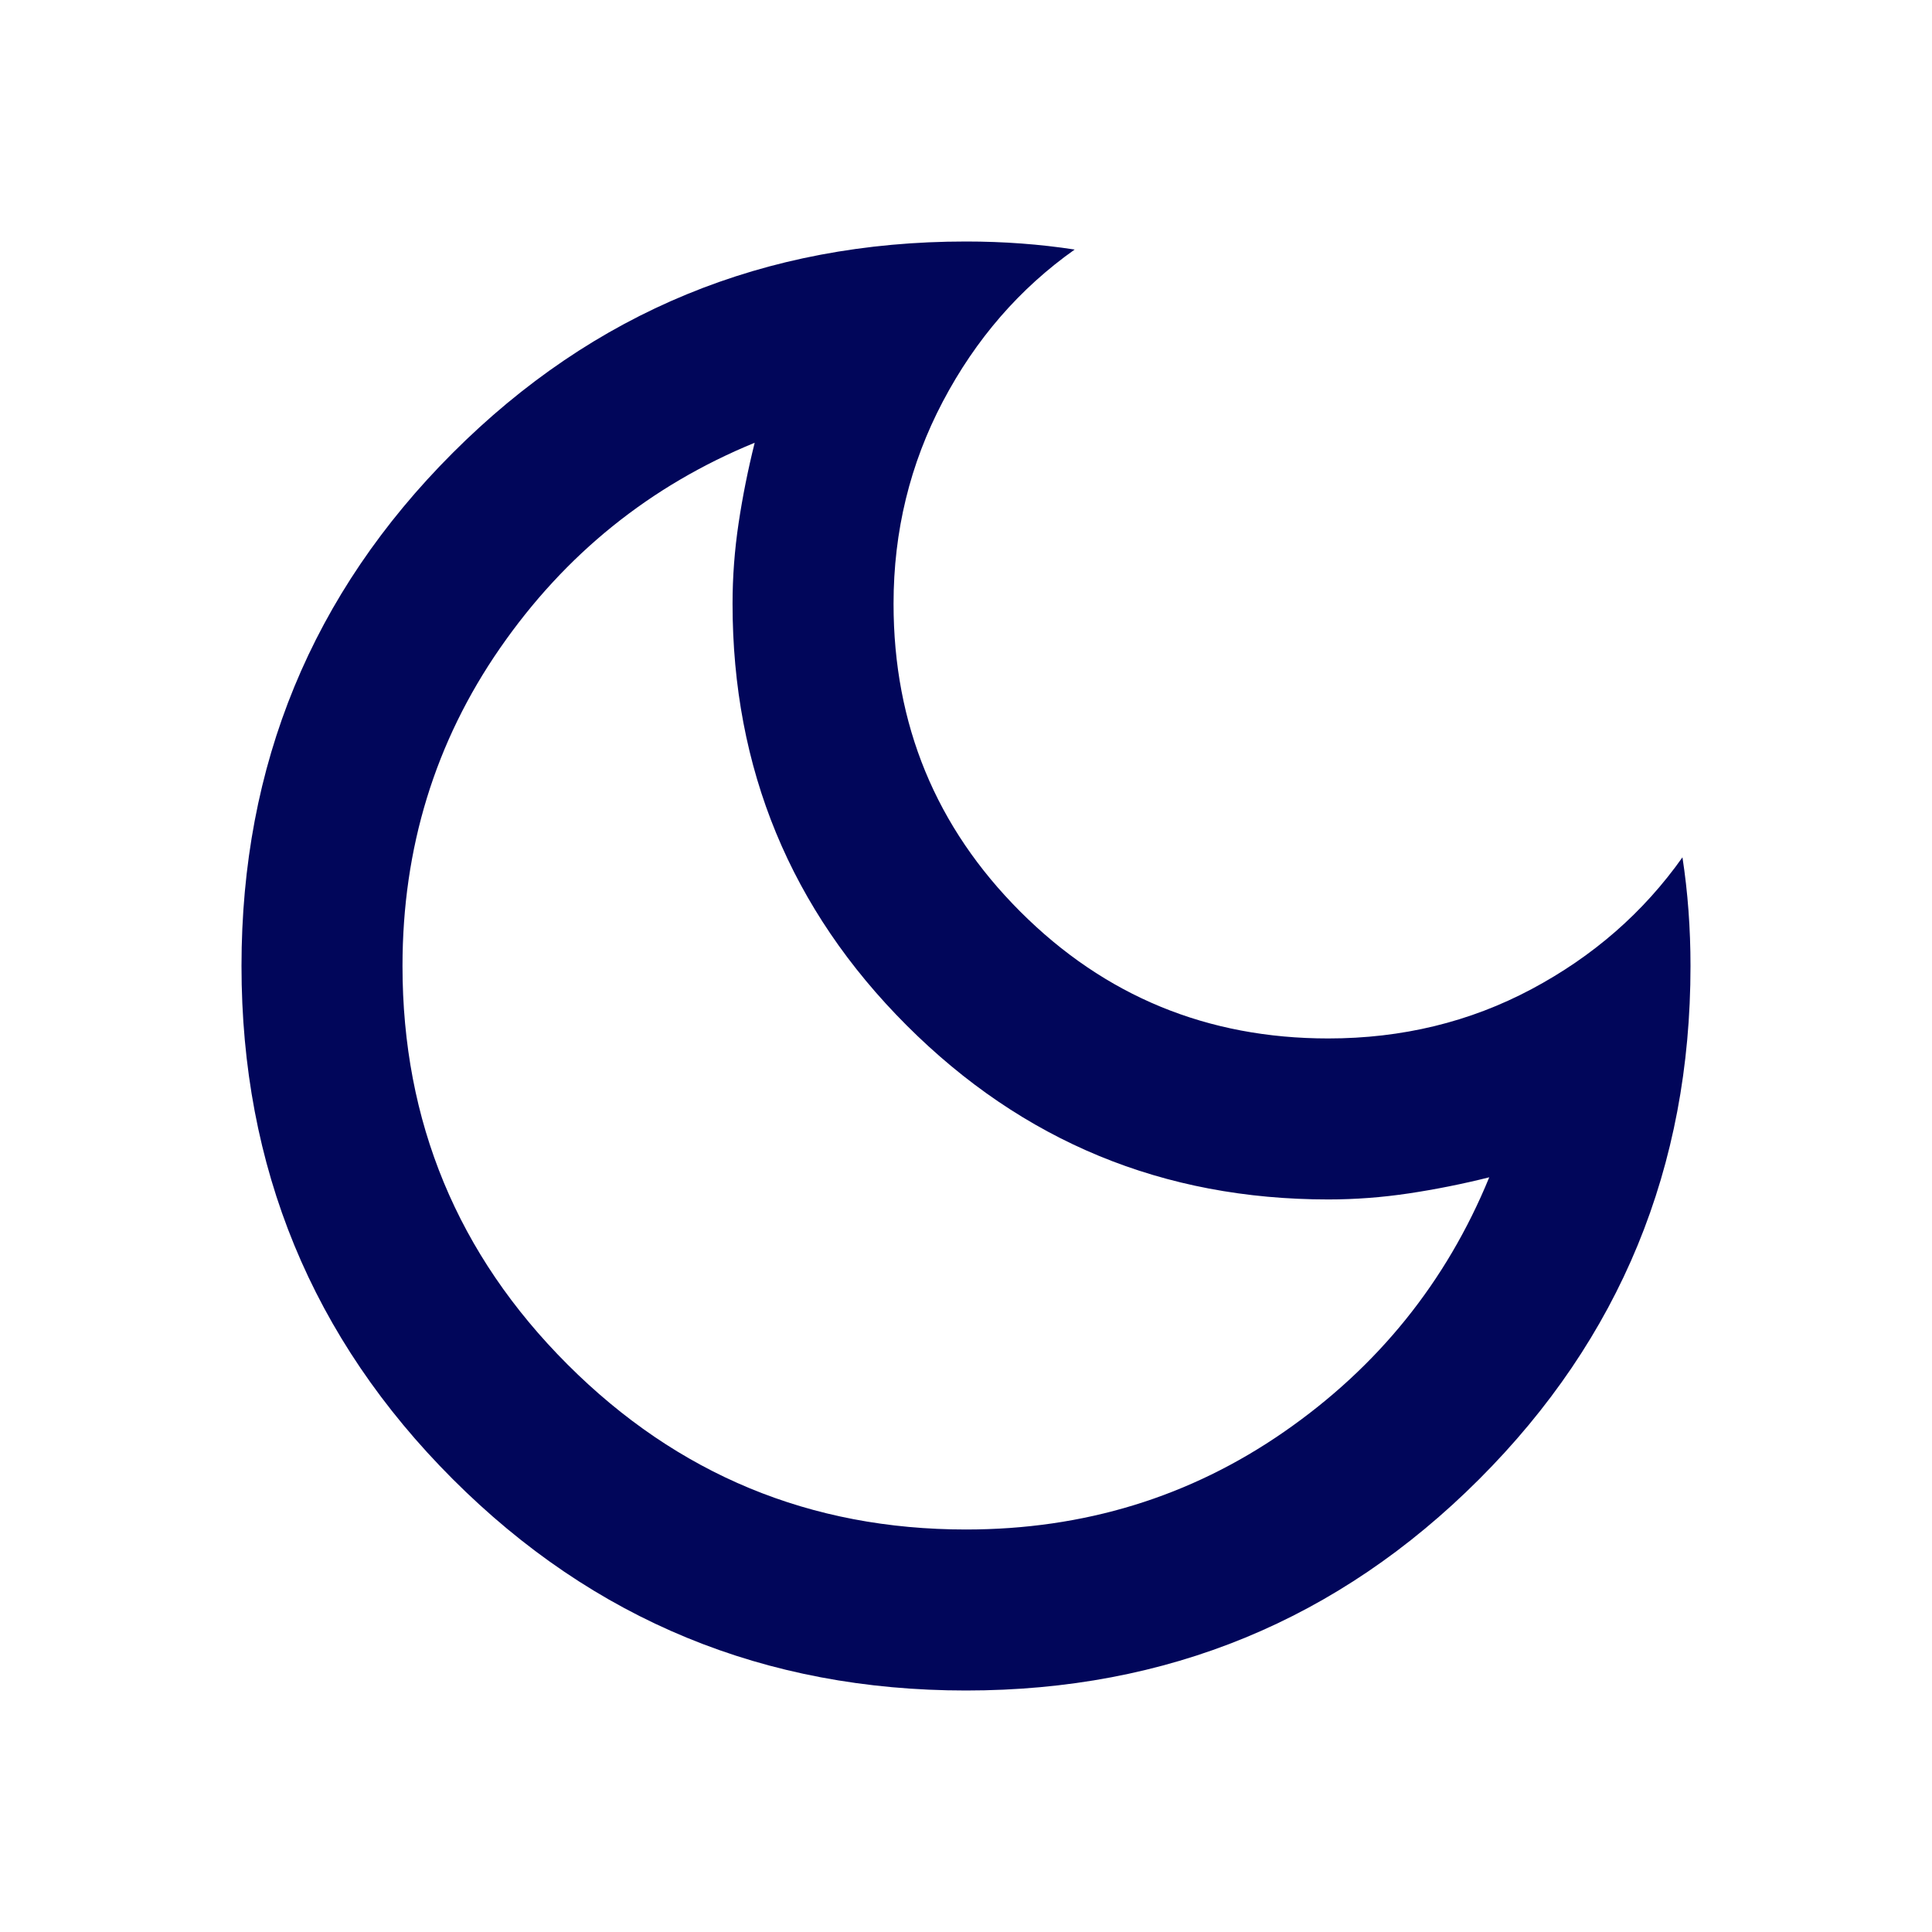
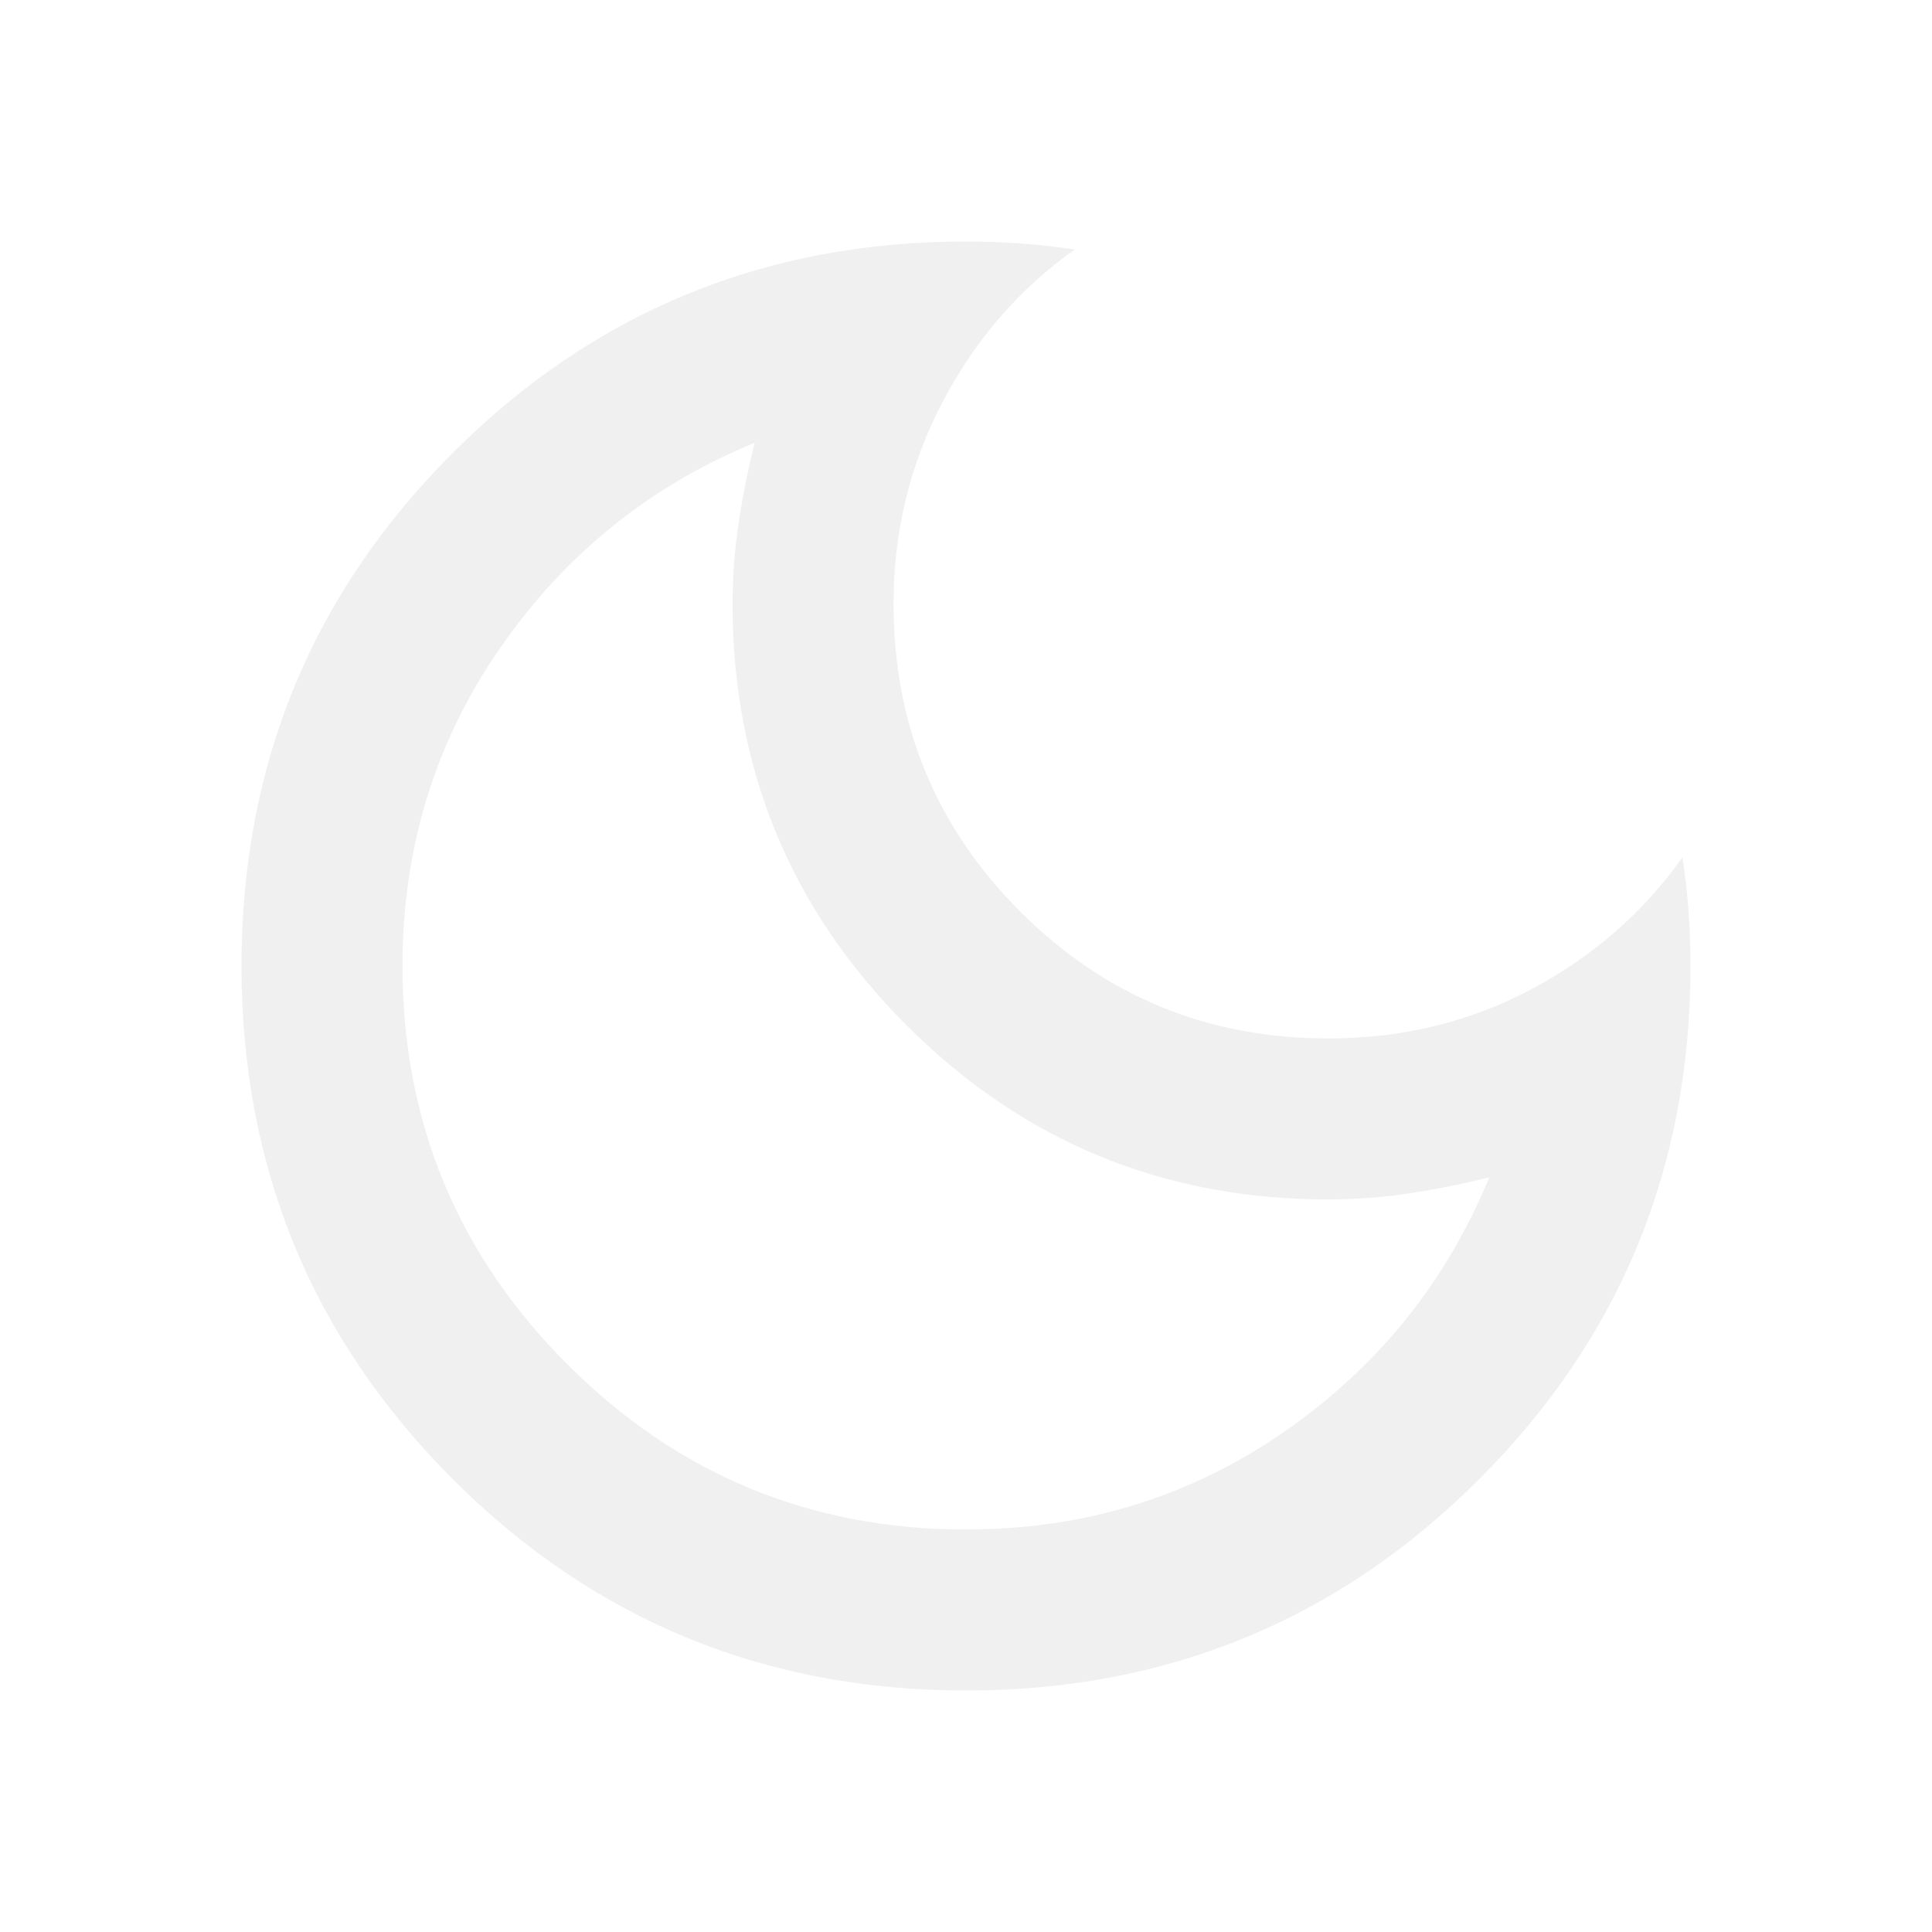
- <svg xmlns="http://www.w3.org/2000/svg" height="24px" viewBox="0 -960 960 960" width="24px" fill="#01065A">
+ <svg xmlns="http://www.w3.org/2000/svg" height="24px" viewBox="0 -960 960 960" width="24px" fill="#f0f0f0">
  <path d="M480-120q-150 0-255-105T120-480q0-150 105-255t255-105q14 0 27.5 1t26.5 3q-41 29-65.5 75.5T444-660q0 90 63 153t153 63q55 0 101-24.5t75-65.5q2 13 3 26.5t1 27.5q0 150-105 255T480-120Zm0-80q88 0 158-48.5T740-375q-20 5-40 8t-40 3q-123 0-209.5-86.5T364-660q0-20 3-40t8-40q-78 32-126.5 102T200-480q0 116 82 198t198 82Zm-10-270Z" />
</svg>
